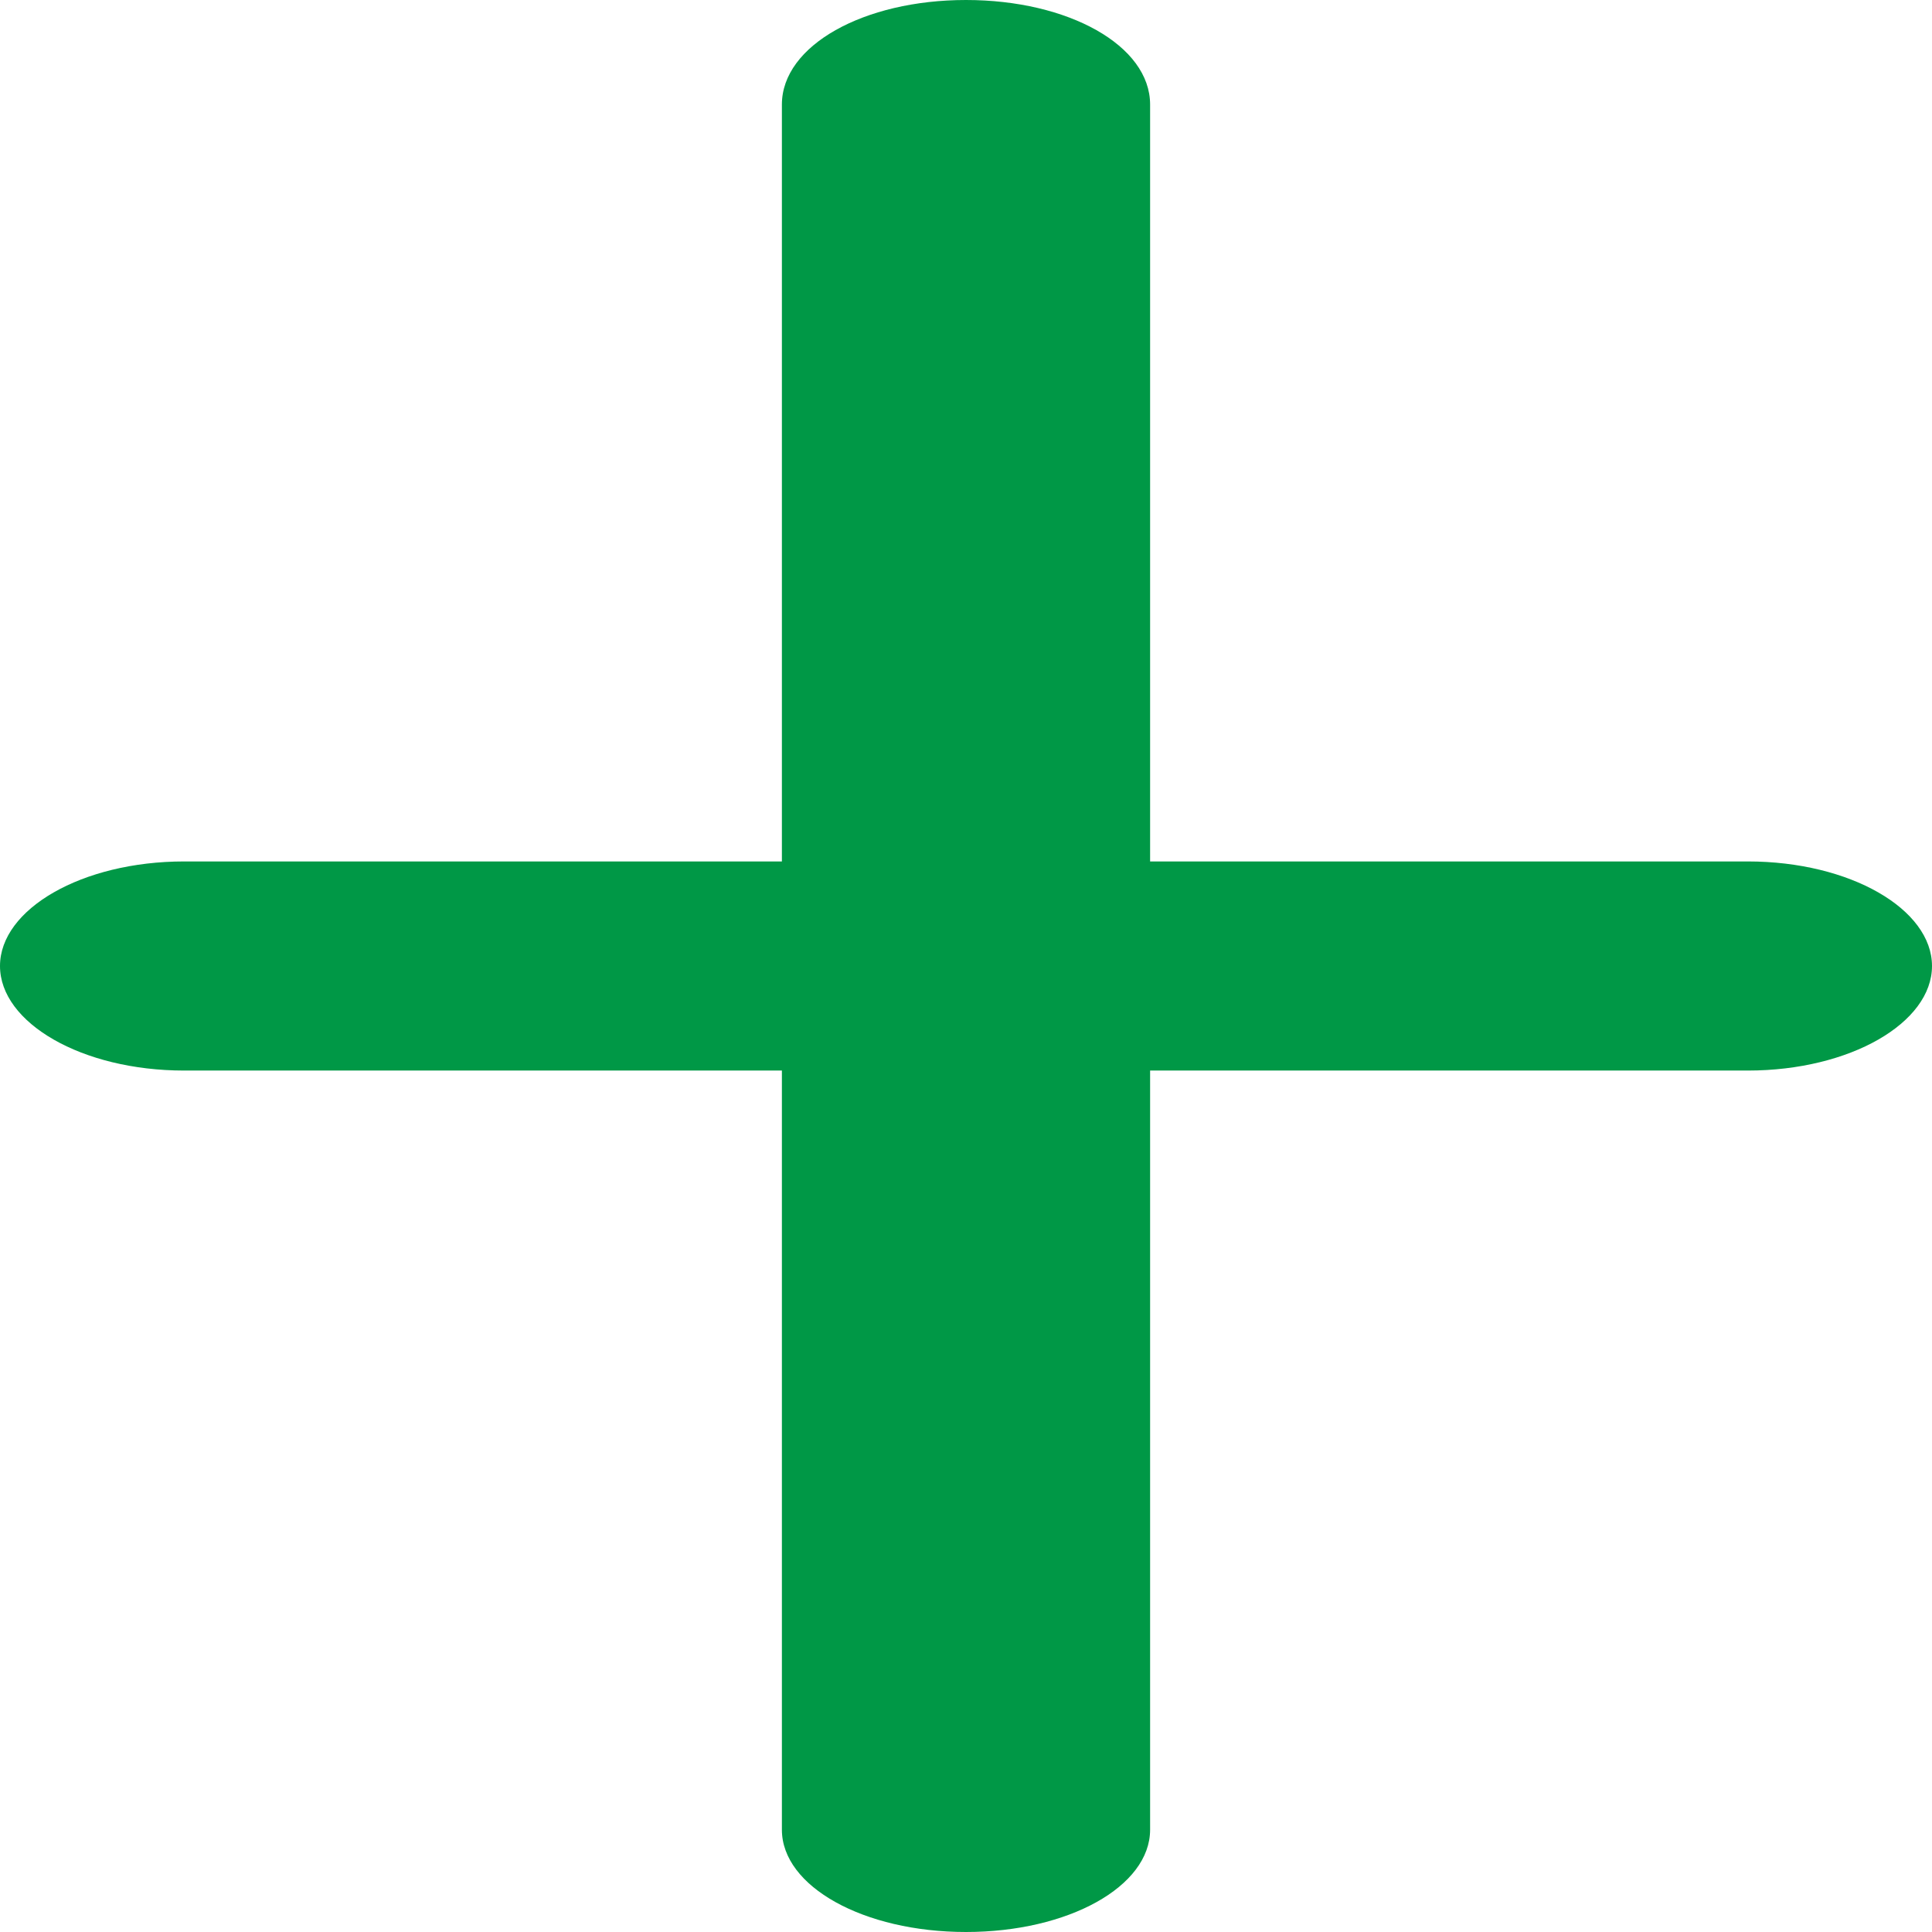
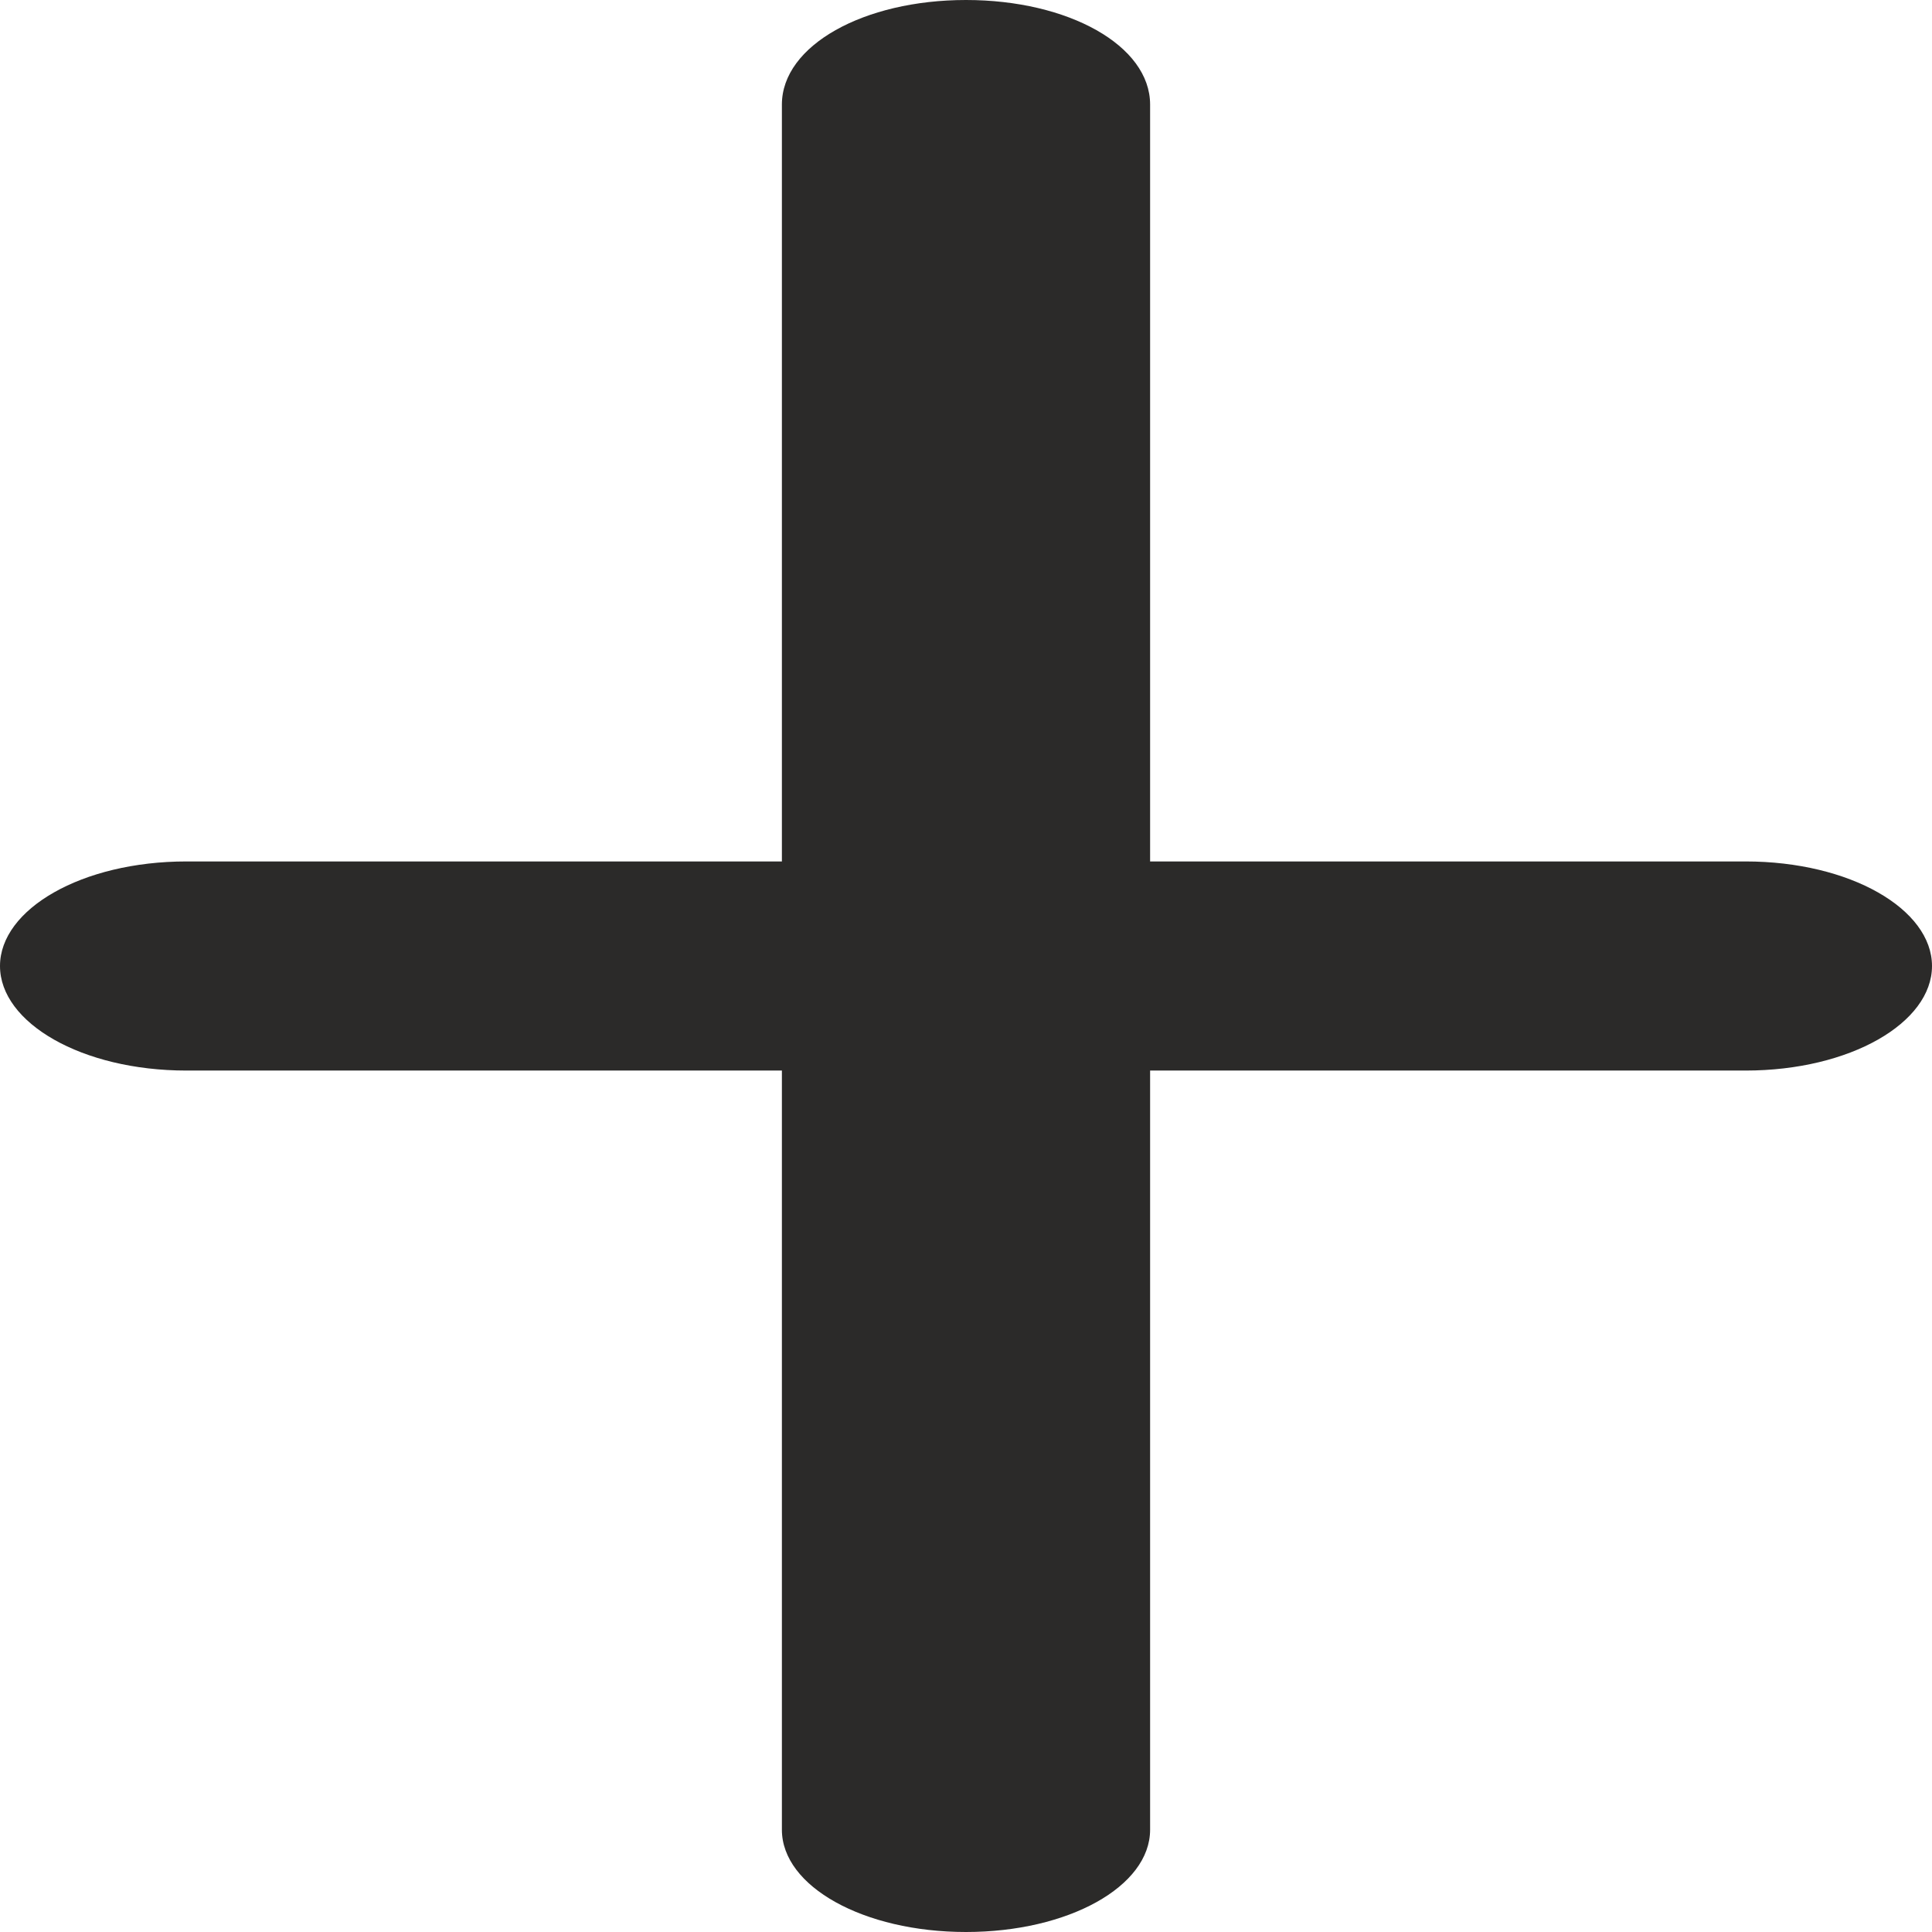
<svg xmlns="http://www.w3.org/2000/svg" xml:space="preserve" width="850px" height="850px" version="1.1" style="shape-rendering:geometricPrecision; text-rendering:geometricPrecision; image-rendering:optimizeQuality; fill-rule:evenodd; clip-rule:evenodd" viewBox="0 0 850 850">
  <defs>
    <style type="text/css">
   
-     .fil0 {fill:#009846;fill-rule:nonzero}
+     .fil0 {fill:#2B2A29;fill-rule:nonzero}
   
  </style>
  </defs>
  <g id="Layer_x0020_1">
-     <path class="fil0" d="M81 471c-45,0 -81,-21 -81,-46 0,-25 36,-46 81,-46l263 0 0 -333c0,-26 36,-46 81,-46 45,0 81,20 81,46l0 333 263 0c45,0 81,21 81,46 0,25 -36,46 -81,46l-263 0 0 334c0,25 -36,45 -81,45 -45,0 -81,-20 -81,-45l0 -334 -263 0z" />
+     <path class="fil0" d="M82 471l262 0 0 334c0,25 36,45 81,45 45,0 81,-20 81,-45l0 -334 262 0c46,0 82,-21 82,-46 0,-25 -36,-46 -82,-46l-262 0 0 -333c0,-26 -36,-46 -81,-46 -45,0 -81,20 -81,46l0 333 -262 0c-46,0 -82,21 -82,46 0,25 36,46 82,46z" />
  </g>
</svg>
